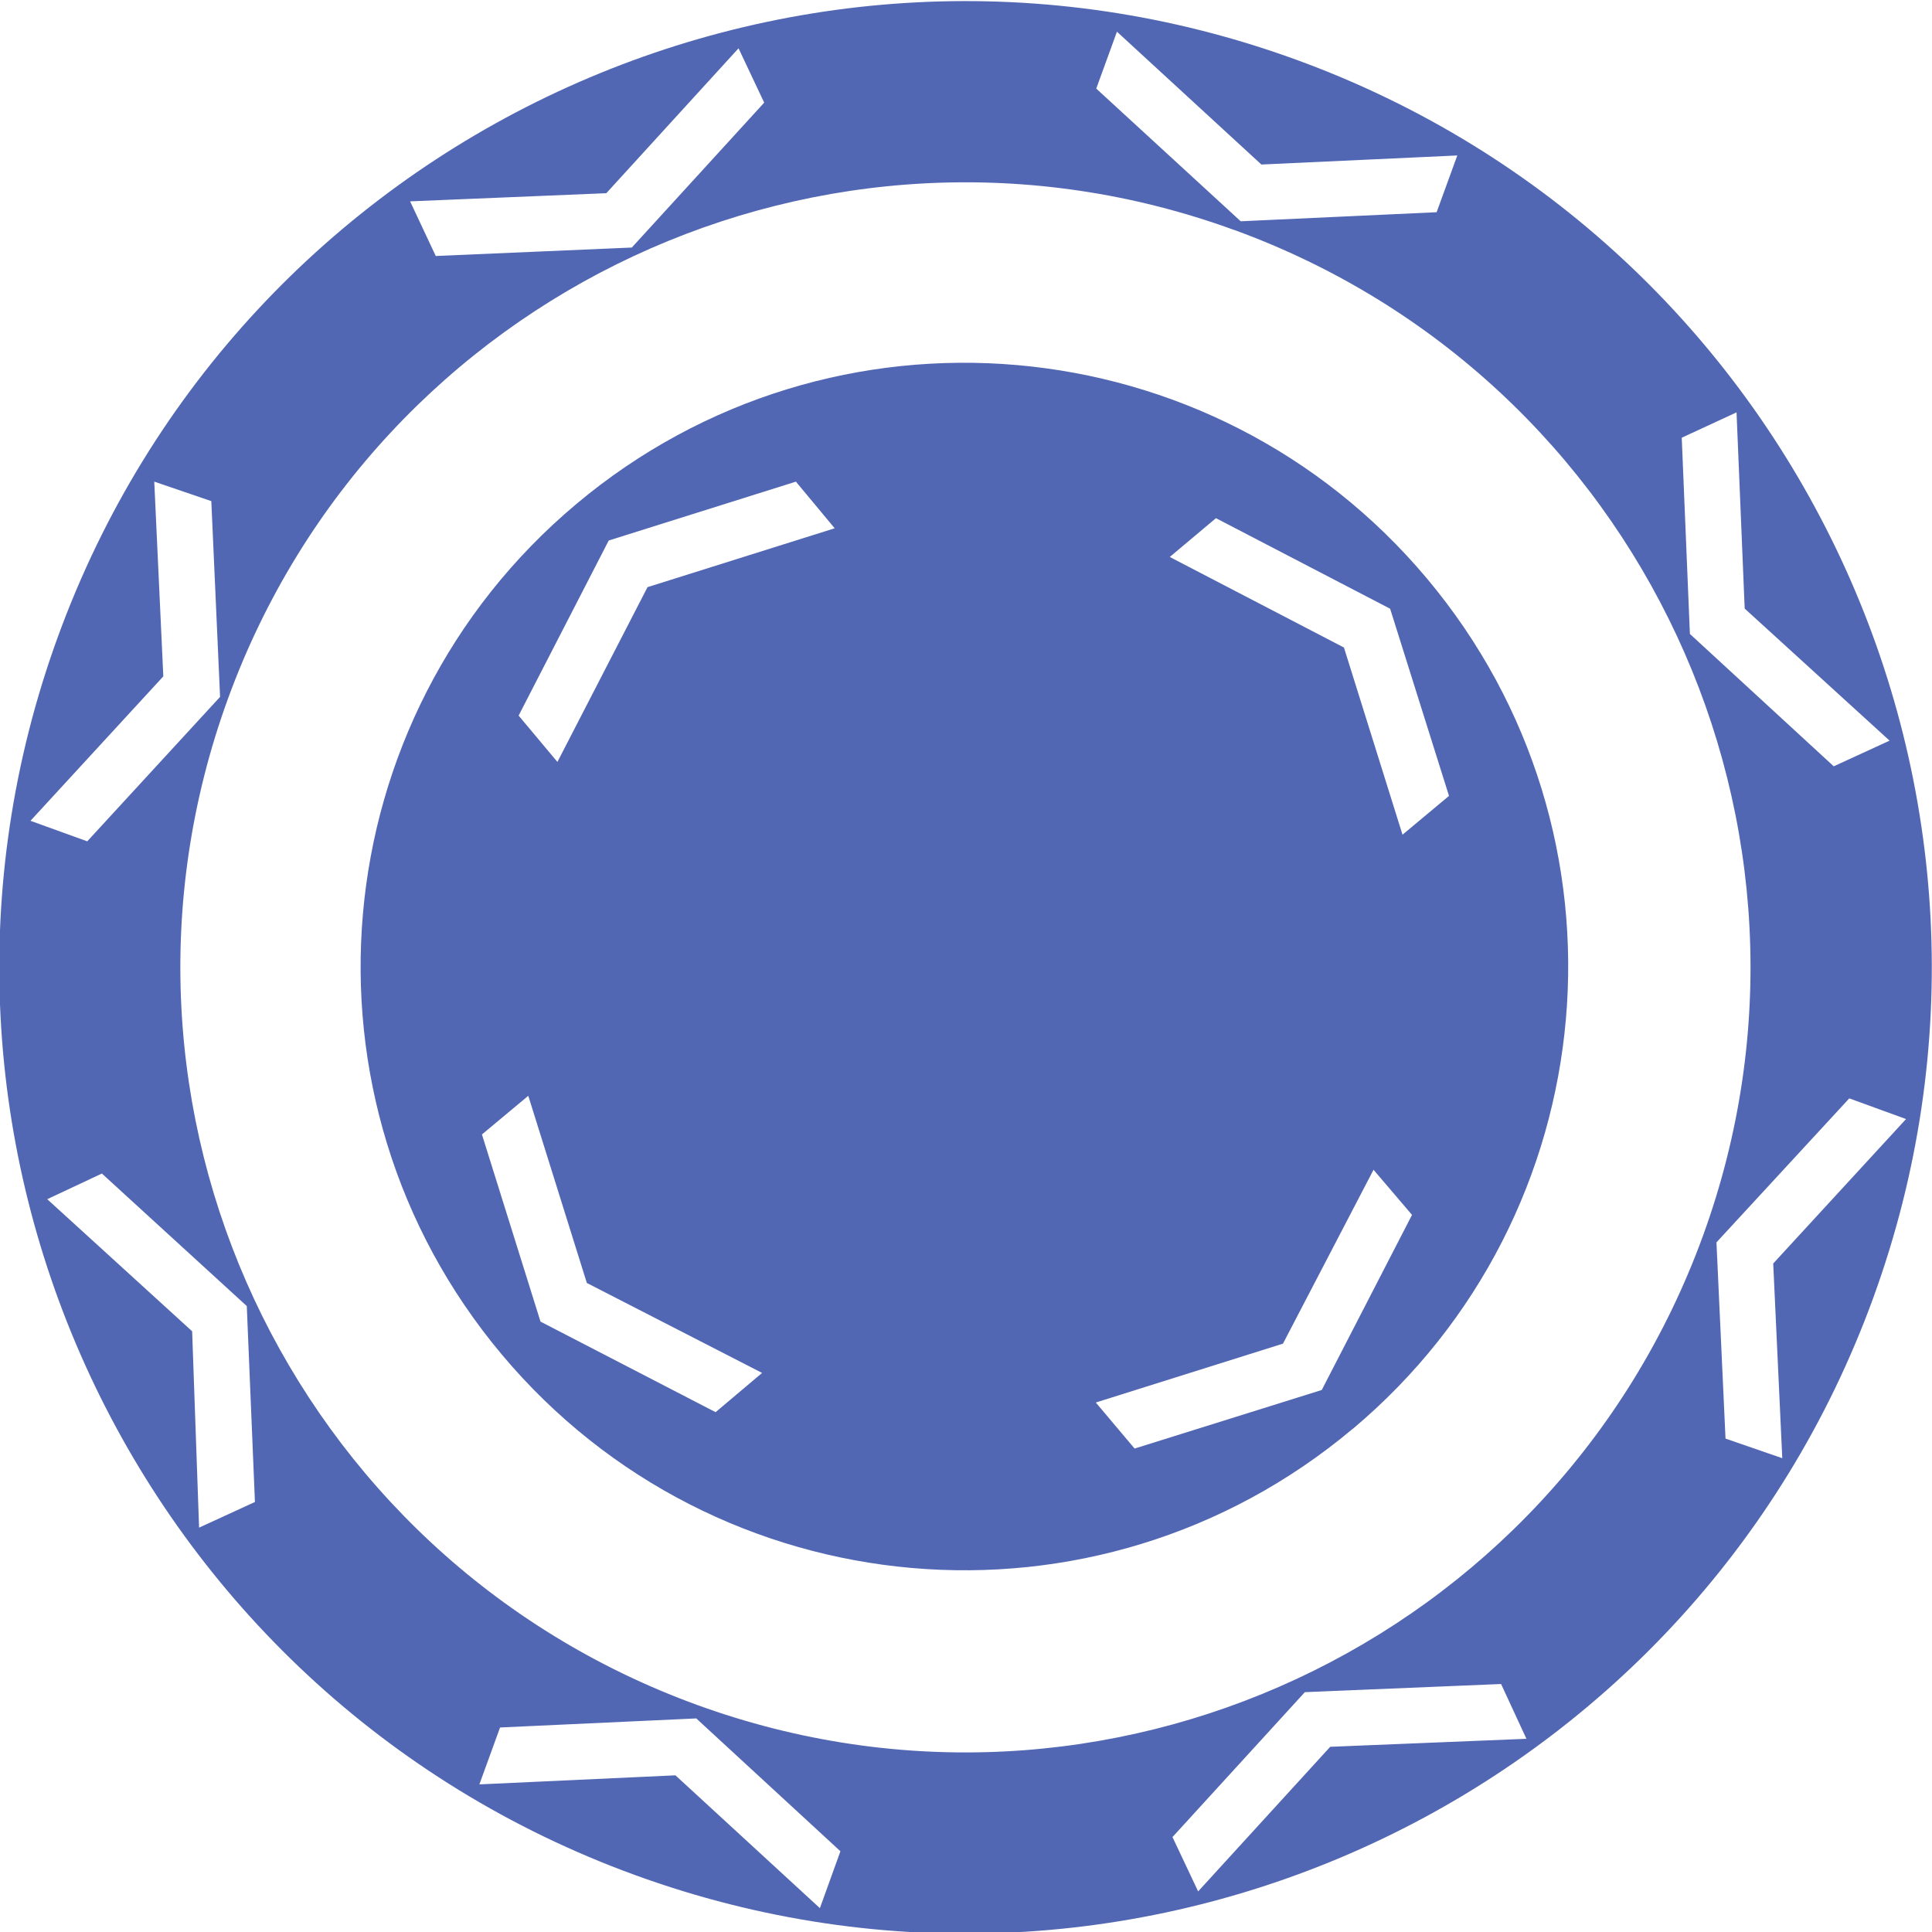
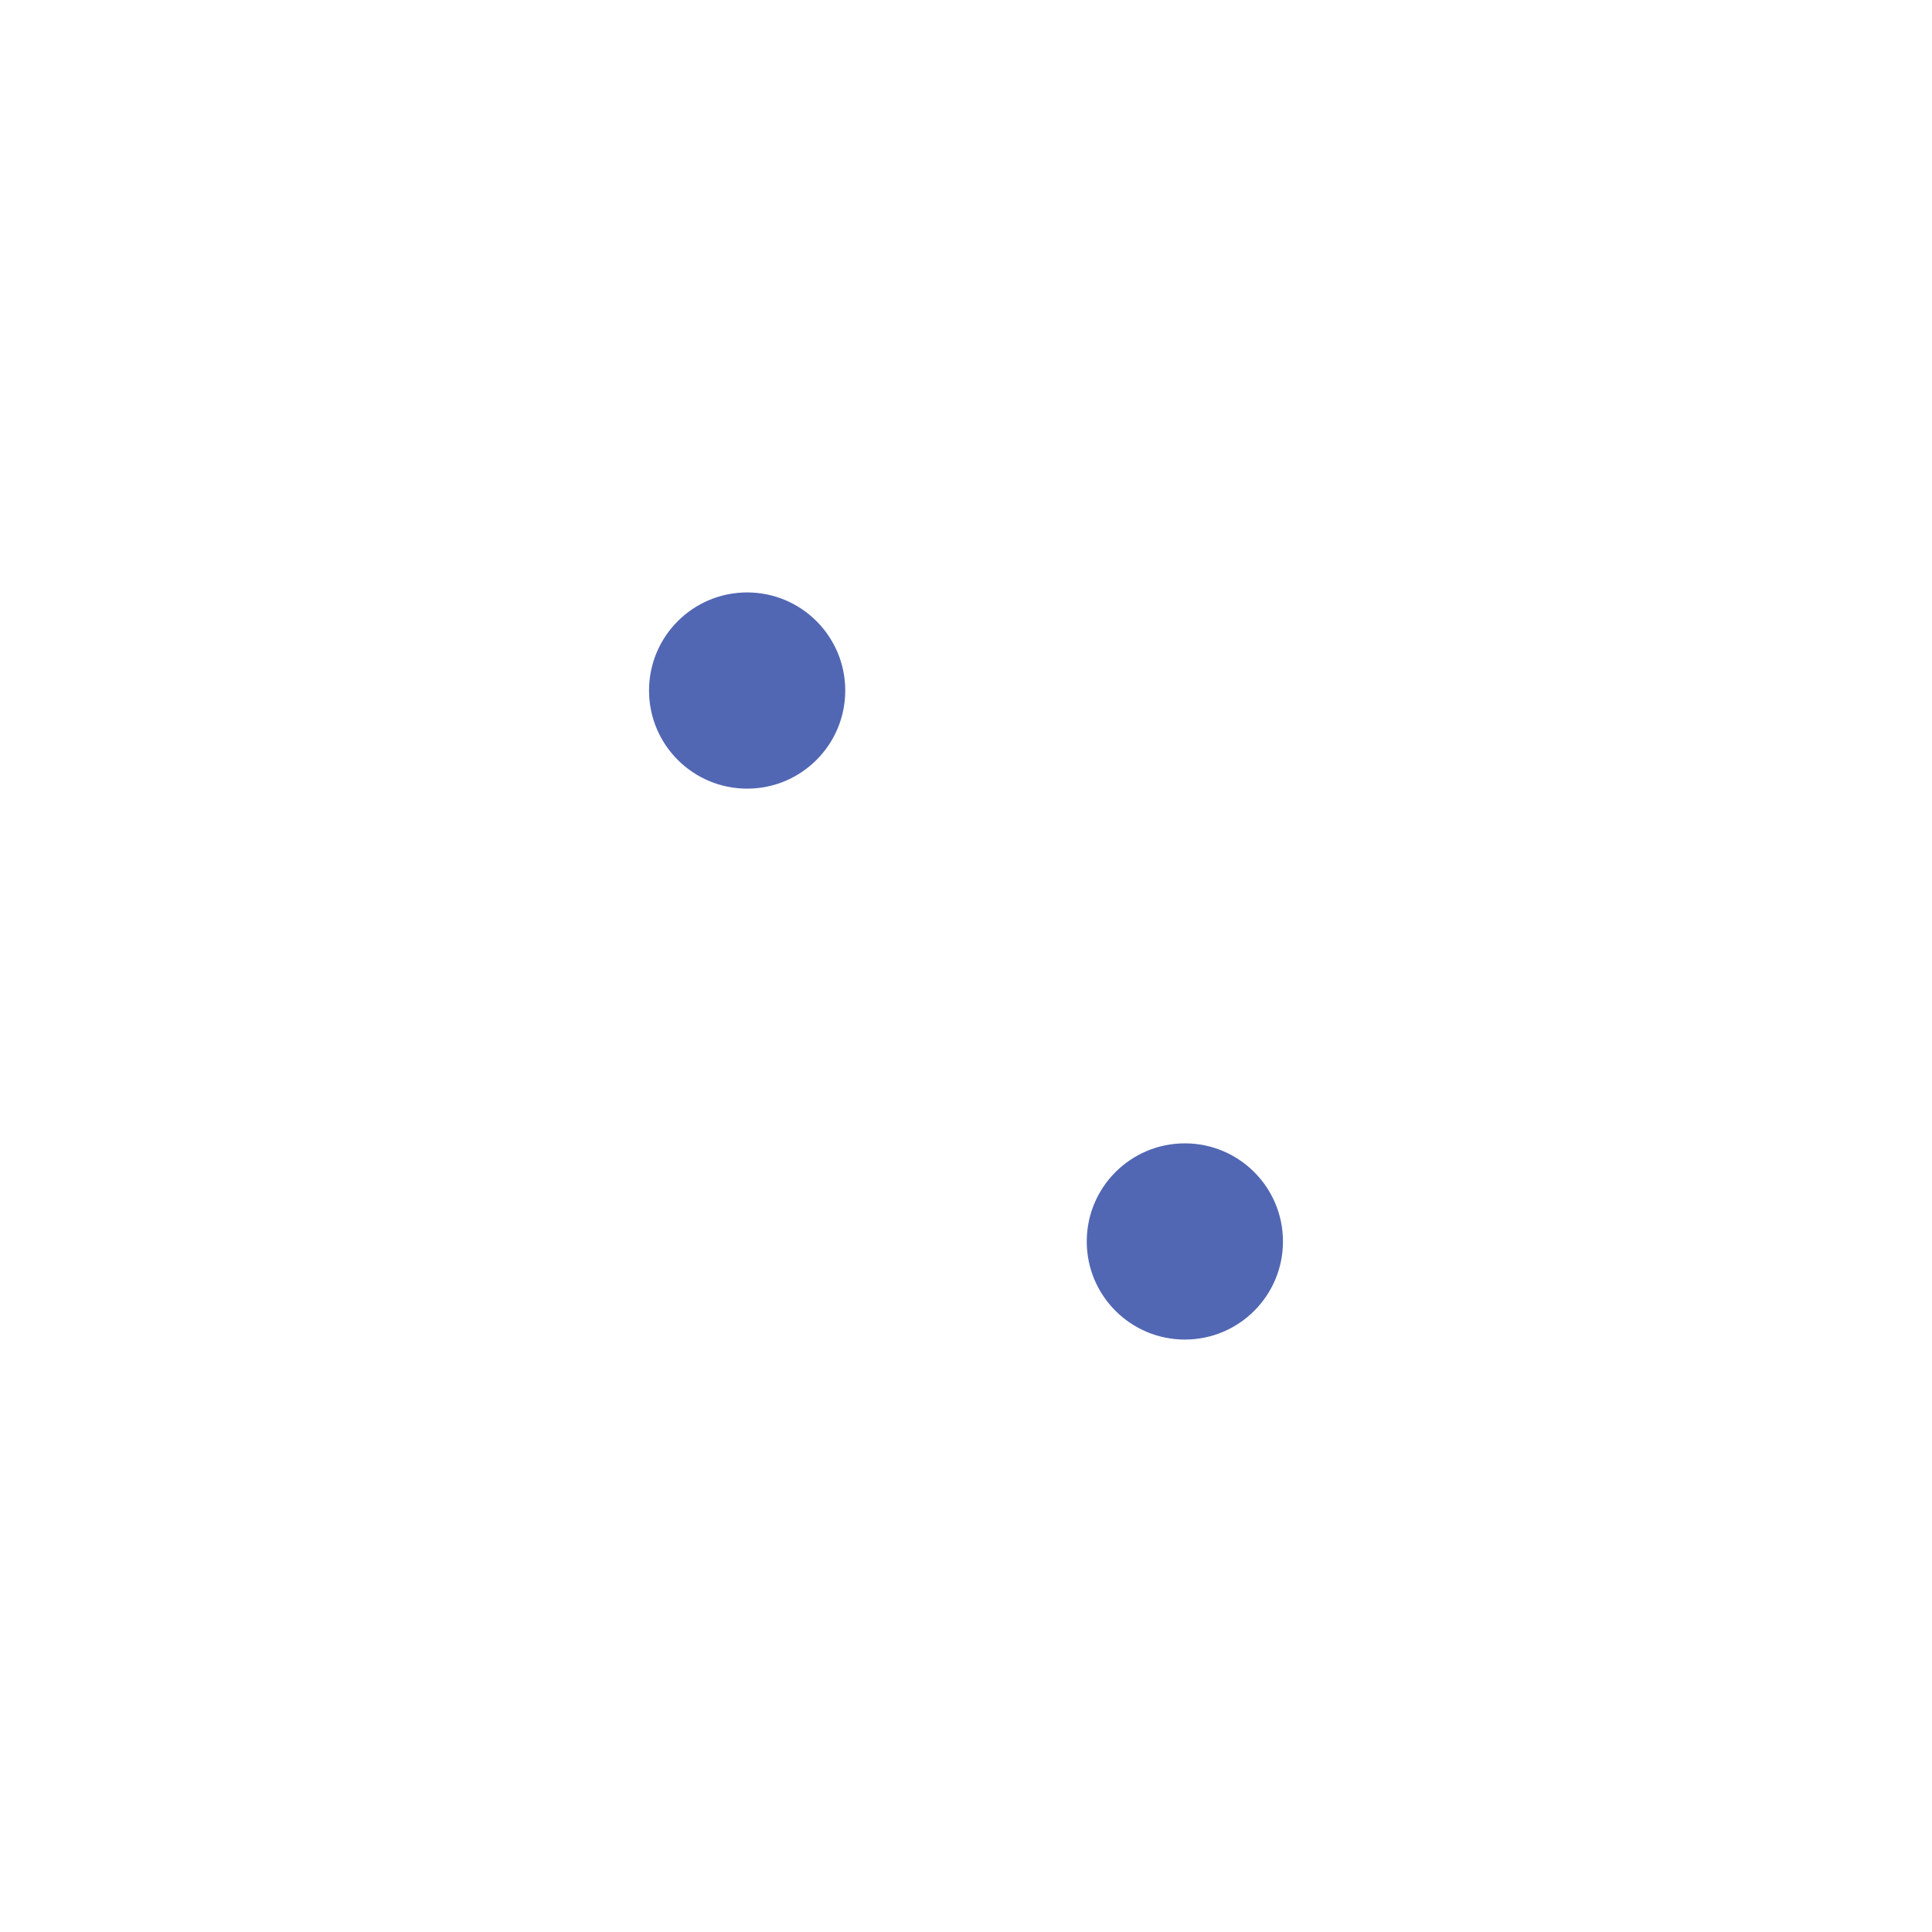
<svg xmlns="http://www.w3.org/2000/svg" version="1.0" width="64px" height="64px" viewBox="0 0 128 128" xml:space="preserve">
  <g>
-     <path d="M85.86 3.95A64 64 0 1 1 3.83 42.2 64 64 0 0 1 85.86 3.95zm-4.1 11.28A52 52 0 1 1 15.1 46.3a52 52 0 0 1 66.65-31.07zm36.32 81.38l-3.76-1.3-.6-13 8.8-9.54 3.76 1.37-8.8 9.57zm-38.7 28.7l-1.7-3.6 8.77-9.6 13-.54 1.68 3.63-13 .53zM111.96 42l-.54-13 3.63-1.68.54 13 9.6 8.75-3.7 1.7zm-80.2 76.22l1.37-3.77 13-.6 9.55 8.8-1.36 3.77-9.57-8.8zM72.63 5.87L74 2.1l9.57 8.8 12.98-.6-1.37 3.76-12.98.6zM12.73 88.2l-9.6-8.75 3.62-1.7 9.6 8.78.54 12.98-3.7 1.7zm16.14-71.24l-1.7-3.62 13-.54 8.76-9.6 1.7 3.6-8.77 9.6zM2.02 54.38l8.8-9.57-.6-12.9L14 33.2l.58 12.97-8.8 9.57z" fill="#5267b3" fill-rule="evenodd" />
-     <animateTransform attributeName="transform" type="rotate" from="0 64 64" to="90 64 64" dur="450ms" repeatCount="indefinite" />
-   </g>
-   <g>
-     <path d="M89.6 94.68a40 40 0 1 1 4.94-56.35 40 40 0 0 1-4.93 56.35zM31.93 75.16l3.88 12.4 11.6 6 3.08-2.6L38.88 85 35 72.6zm20.8-43.25l-12.4 3.9-5.97 11.6 2.57 3.07L42.9 38.9 55.3 35zM91 77.5l-6 11.52-12.4 3.9 2.57 3.05 12.4-3.88 5.98-11.6zM77.5 36.9l11.54 6 3.88 12.4L96 52.73l-3.9-12.4-11.54-6z" fill="#5267b3" fill-rule="evenodd" />
-     <animateTransform attributeName="transform" type="rotate" from="0 64 64" to="-90 64 64" dur="450ms" repeatCount="indefinite" />
+     <circle cx="49.5" cy="45.75" r="6.5" fill="#5267b3" />
+     <circle cx="49.5" cy="45.75" r="6.5" fill="#5267b3" transform="rotate(180 64 64)" />
+     <animateTransform attributeName="transform" type="rotate" from="0 64 64" to="180 64 64" dur="900ms" repeatCount="indefinite">
+     </animateTransform>
  </g>
</svg>
